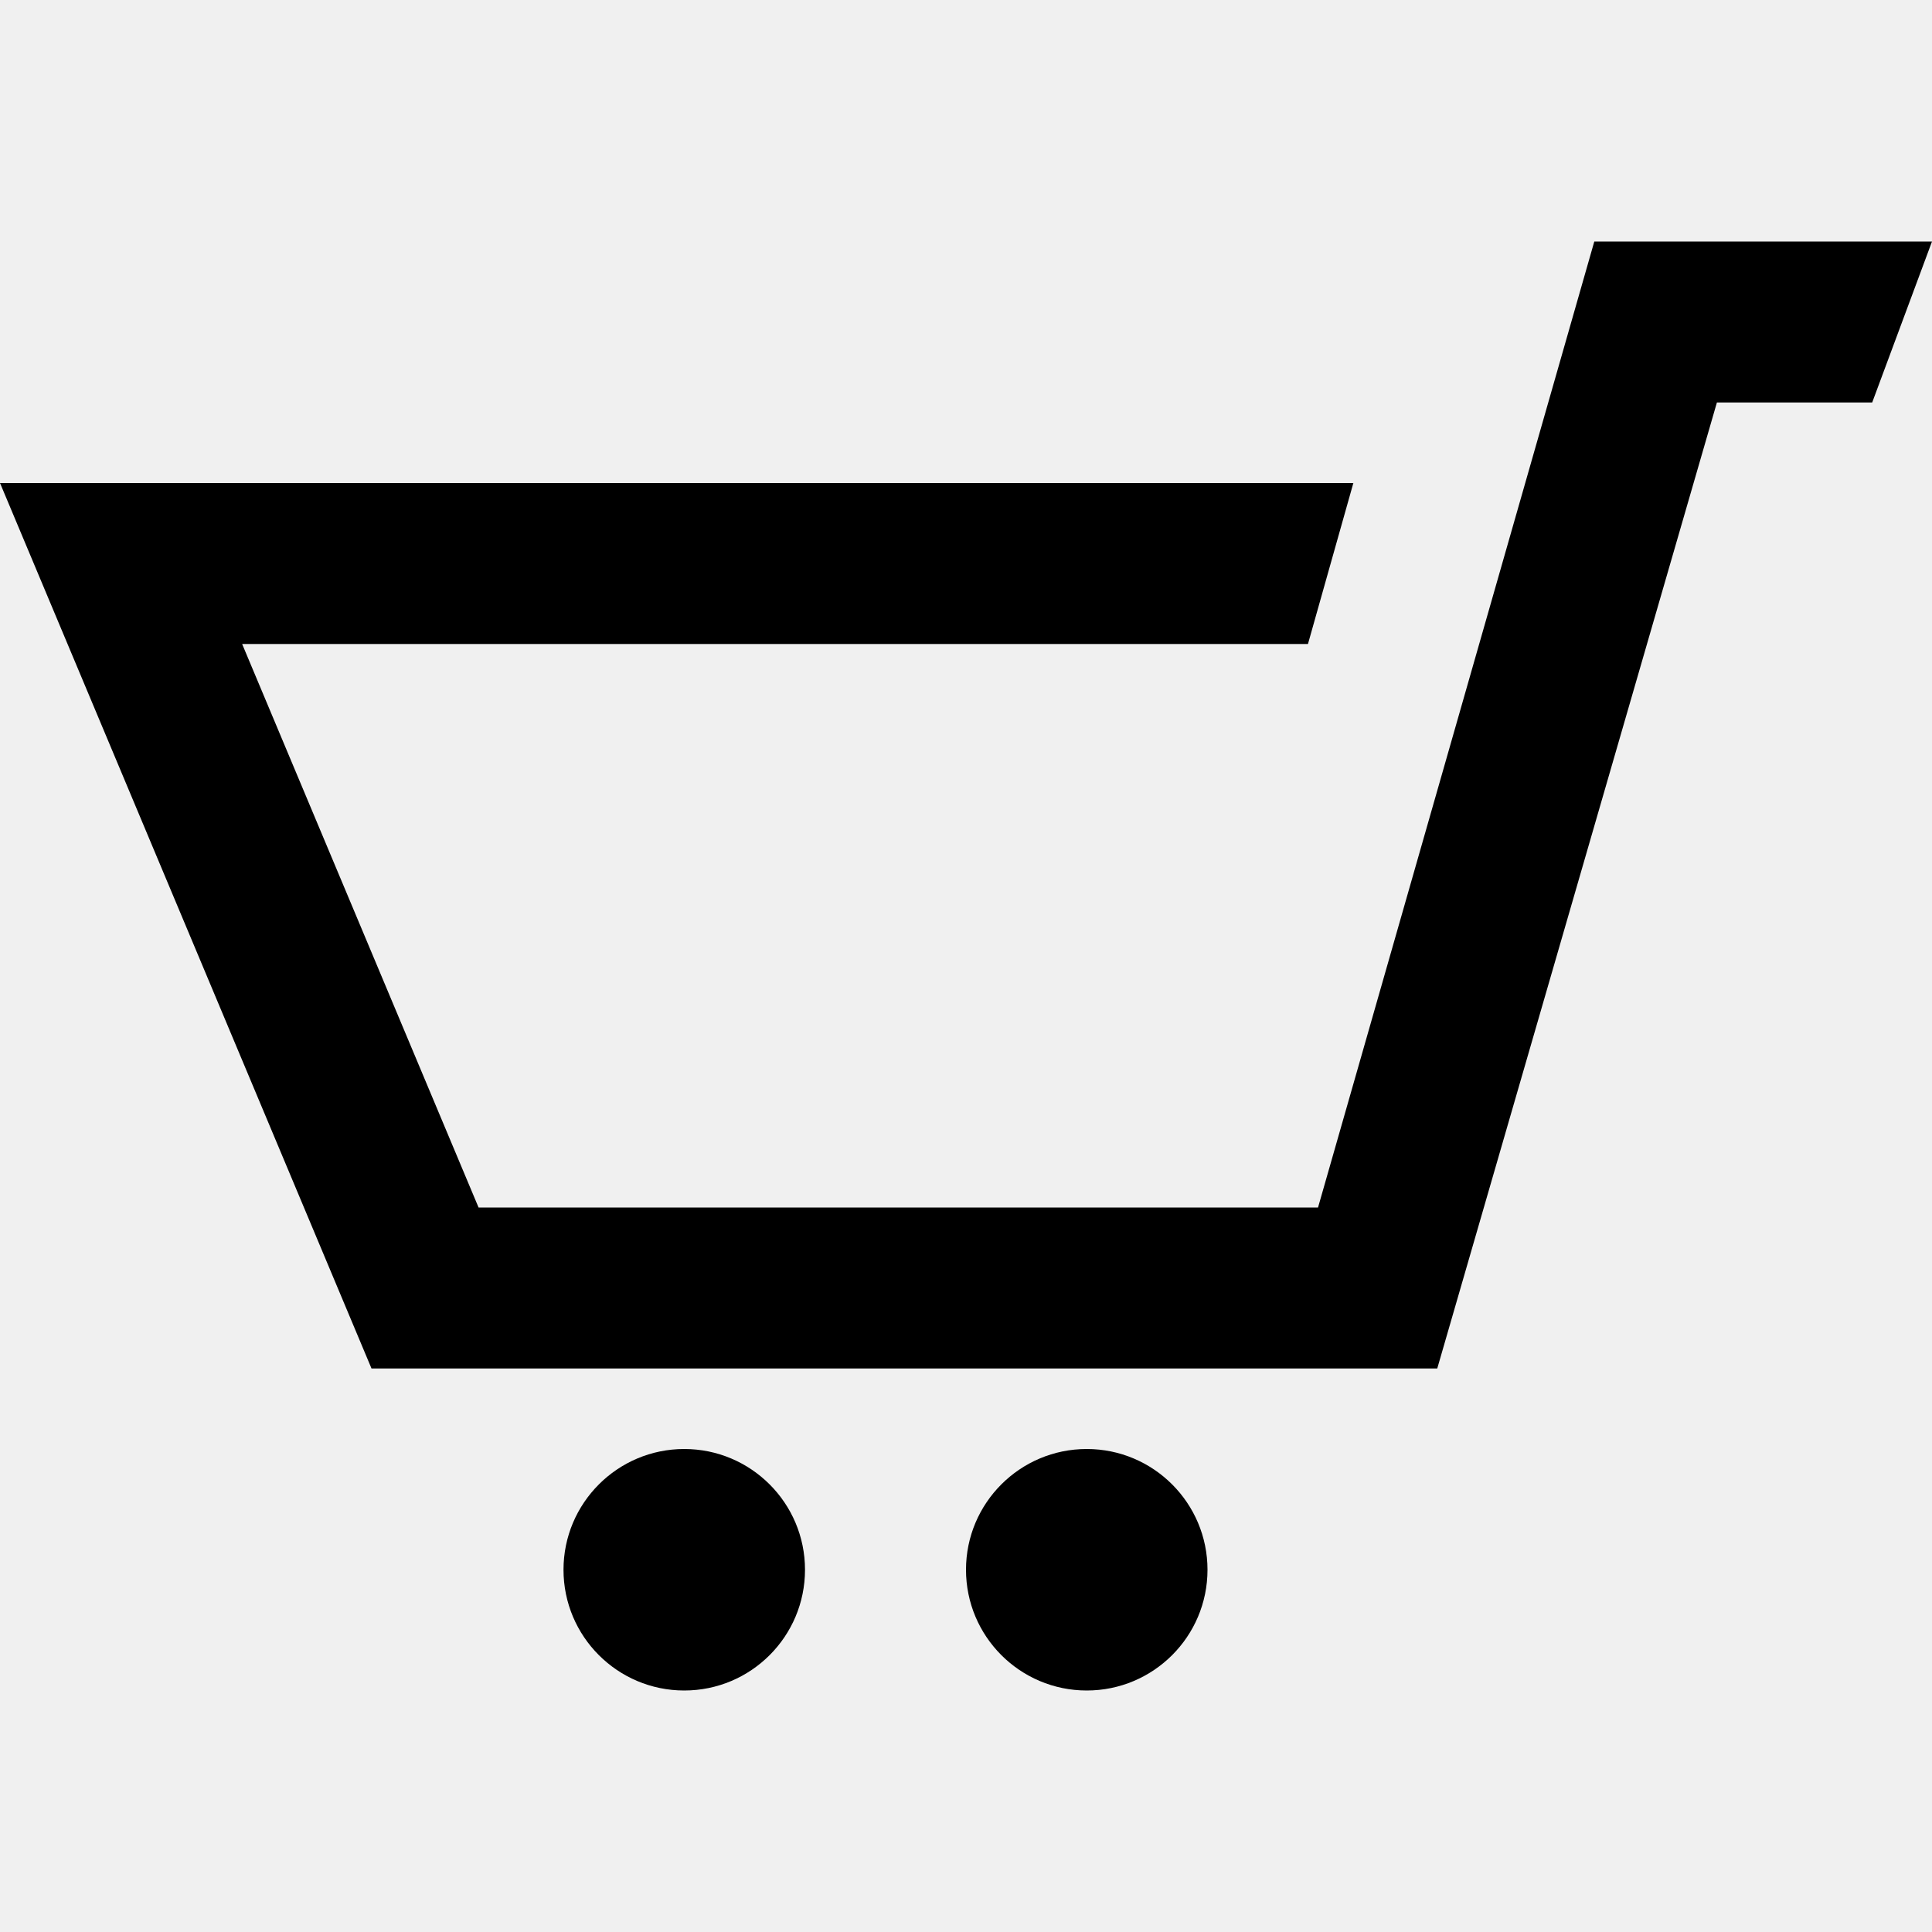
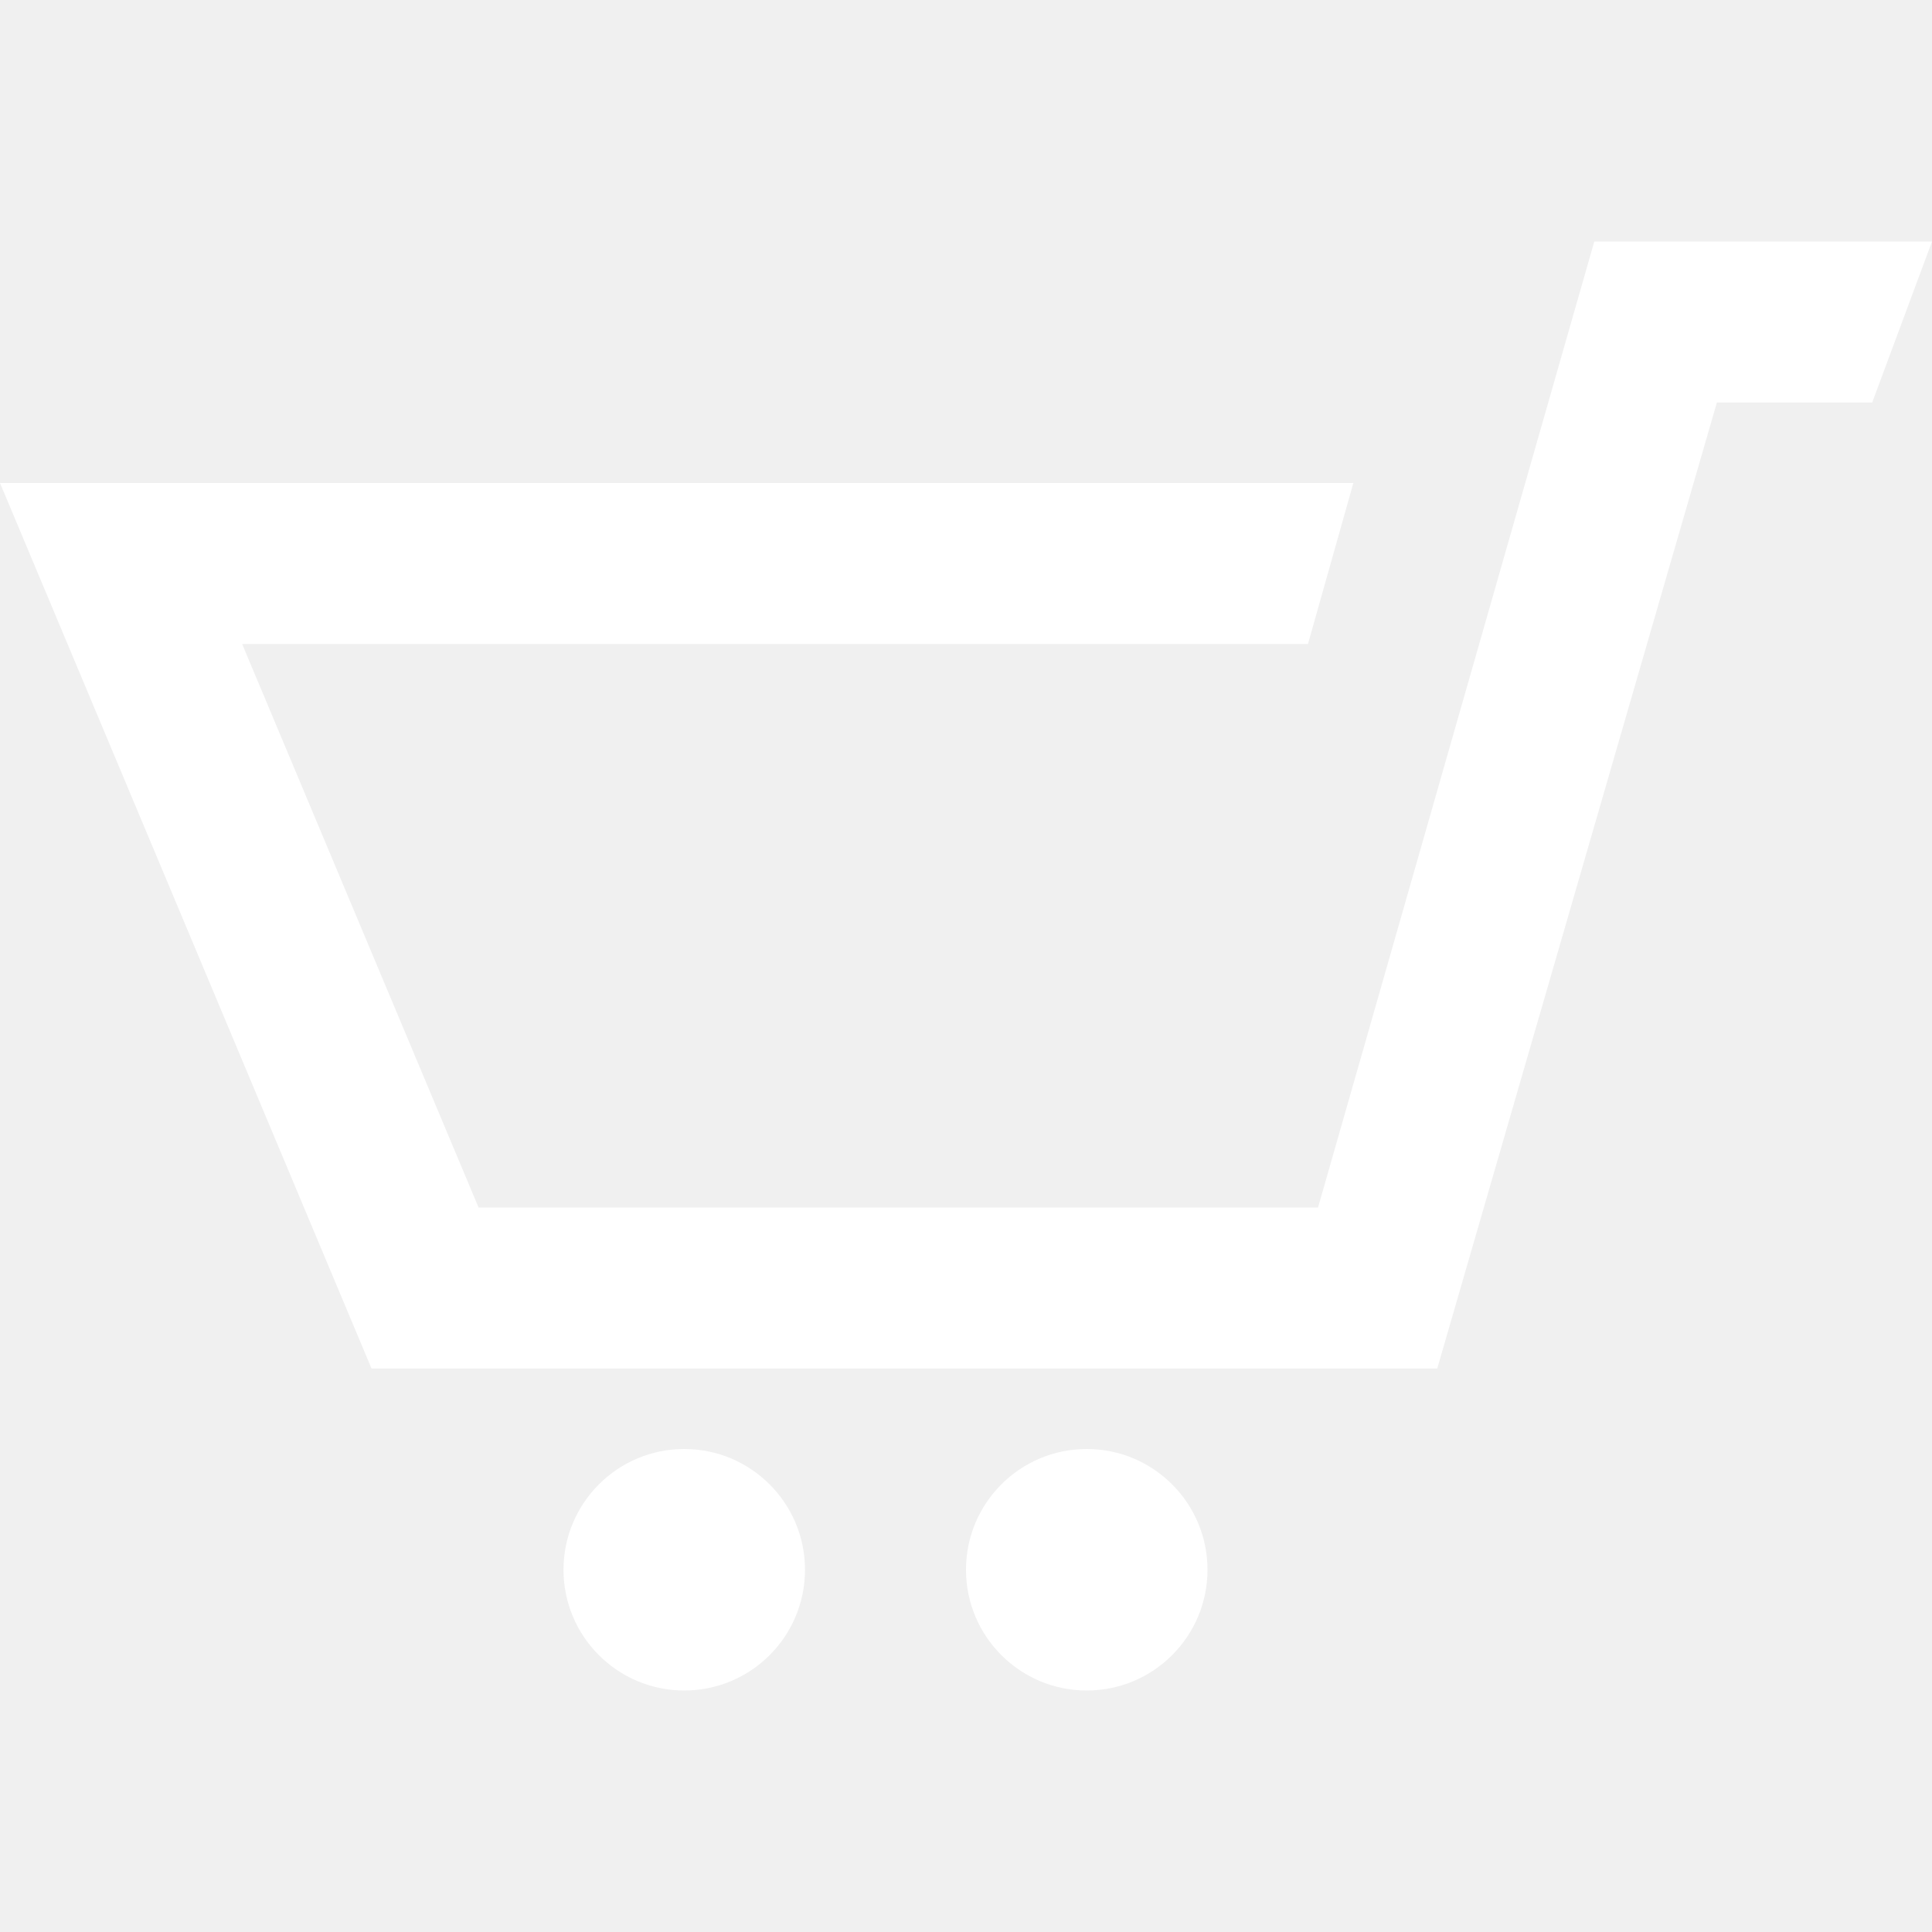
- <svg xmlns="http://www.w3.org/2000/svg" width="24" height="24" viewBox="0 0 24 24">
+ <svg xmlns="http://www.w3.org/2000/svg" fill="#fff" width="24" height="24" viewBox="0 0 24 24">
  <path d="M24 3l-.743 2h-1.929l-3.474 12h-13.239l-4.615-11h16.812l-.564 2h-13.24l2.937 7h10.428l3.432-12h4.195zm-15.5 15c-.828 0-1.5.672-1.5 1.5 0 .829.672 1.5 1.5 1.5s1.5-.671 1.5-1.5c0-.828-.672-1.5-1.5-1.5zm6.9-7-1.9 7c-.828 0-1.5.671-1.5 1.5s.672 1.5 1.5 1.5 1.5-.671 1.5-1.5c0-.828-.672-1.5-1.5-1.5z" />
</svg>
